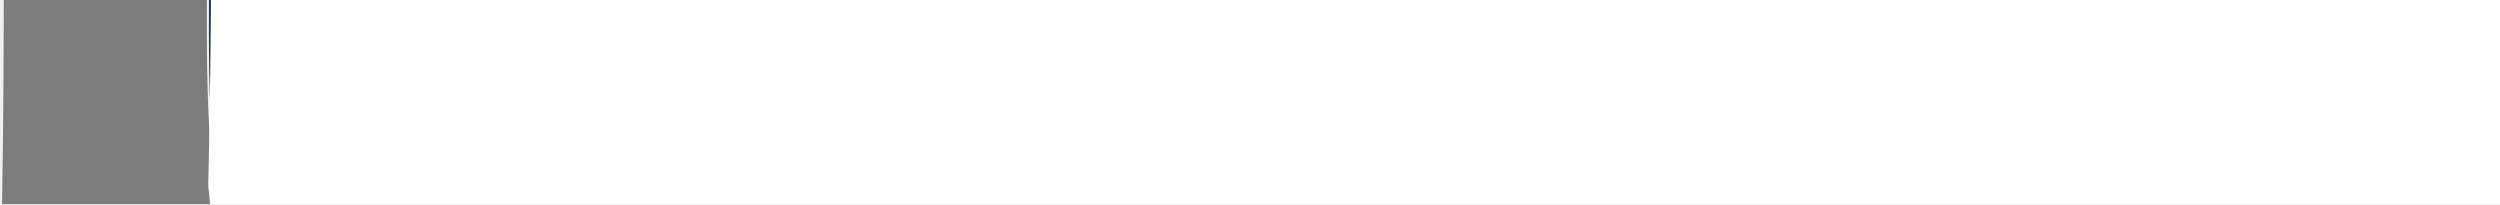
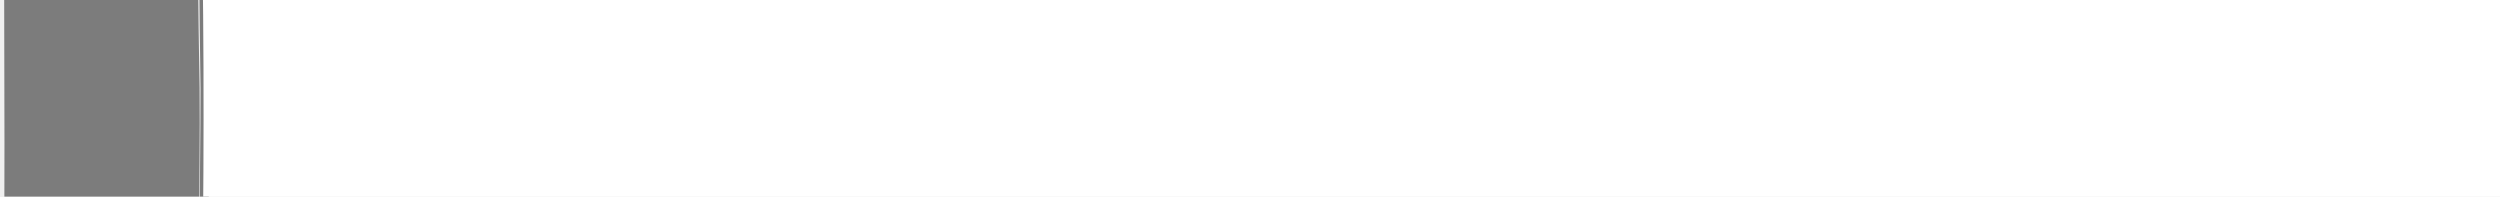
- <svg xmlns="http://www.w3.org/2000/svg" id="_图层_2" version="1.1" viewBox="0 0 242.5 19.8">
+ <svg xmlns="http://www.w3.org/2000/svg" id="_图层_2" version="1.1" preserveAspectRatio="none" viewBox="0 214.2 251.8 19.8">
  <defs>
    <style>
      .st0 {
        fill: none;
      }

      .st1 {
        fill: #7c7c7c;
      }

      .st2 {
        fill: #528b84;
      }

      .st3 {
        fill: #25375c;
      }

      .st4 {
        clip-path: url(#clippath-1);
      }

      .st5 {
        fill: #a8ec98;
      }

      .st6 {
        fill: #fff;
      }

      .st7 {
        fill: #354e71;
      }

      .st8 {
+         fill: #e1e1e1;
+       }
+ 
+       .st9 {
        clip-path: url(#clippath);
      }
    </style>
    <clipPath id="clippath">
-       <rect class="st0" y="0" width="242.5" height="19.8" />
+       <rect class="st0" x="0" y="214.2" width="251.8" height="19.8" />
    </clipPath>
    <clipPath id="clippath-1">
-       <rect class="st0" y="-234.4" width="242.5" height="468.8" />
+       <rect class="st0" x="0" y="214.2" width="251.8" height="19.8" />
    </clipPath>
  </defs>
  <g id="Layer_1">
-     <g>
-       <rect class="st0" y="0" width="242.5" height="19.8" />
-       <g class="st8">
+     <g class="st9">
+       <g class="st4">
        <g>
-           <rect class="st0" y="-234.4" width="242.5" height="468.8" />
-           <g class="st4">
+           <g>
+             <path class="st3" d="M1004.7,41.9c2.4,0,4.9-.2,7.3-.2-2.1,3-4.6,5.9-5.6,9.6-.8,3.7-.4,7.6-.3,11.3,6.9,0,13.9,0,20.8.5,7.3.6,14.7,0,22.1.2.2,7.3.3,14.6-.3,21.9-7.2.3-14.4.2-21.6,0v-21.3c-7.4-.2-14.8-.2-22.1,0,0-7.3,0-14.6,0-21.9h-.2ZM1028.9,65.3c-.5,6.1-.8,12.3-.3,18.4,6.4.5,12.7.5,19.1.2.3-6.2.3-12.5,0-18.7-6.3-.2-12.5-.2-18.8,0h0Z" />
+             <path class="st3" d="M1049.3,107.2c-.3-7.1-.3-14.3,0-21.4,7.1-.3,14.2-.2,21.3,0,.4,13.5-.2,26.9.8,40.4,7-.3,14-.9,21-.2,0,71.7-.2,143.3,0,215-7.2.5-14.3.4-21.4.3.3-14.4,0-28.8,0-43.2.4-14.4,0-28.7.2-43.1,0-28.2,0-56.5,0-84.8,0-14.6.2-29.3,0-43.9-7.5-.4-15-.2-22.5-.3v-1c7-1.3,14-.9,21-.5,0-12.5,0-25-.2-37.4-5.9-.2-13.8-1.6-17.4,4.4-2.2,5.7-1.8,12-2.9,17.9v-2.2h0ZM1073.6,127c-.9,4.9-1.3,9.9-1.1,15,.3,13.3,0,26.7,0,40-.7,24.3-.3,48.6-.3,72.9,6.3.2,12.6.2,18.9,0,.6-19.7,0-39.3.2-59,0-23,.3-46.1-.2-69.1-5.8-.3-11.5-.2-17.3.2h0Z" />
+             <path class="st3" d="M.1,341c-.1-28.9-.2-57.7,0-86.6,6.9.8,13.8.9,20.7.5.5,14.4.1,28.8.1,43.1.1,14.4.2,28.7,0,43.1-6.9.2-13.9.3-20.9-.1h0Z" />
+             <path class="st3" d="M21,341.1c7.2,0,14.3,0,21.5.1-.3,13.9.5,27.9-.6,41.8-7,0-13.9.1-20.9-.1.1-13.9.2-27.9,0-41.8Z" />
+             <path class="st3" d="M1049.1,341.4c7.2-.2,14.5-.3,21.8-.2,0,13.9.4,27.8,0,41.8-7.3.1-14.6-.1-21.9.2v22.2c-7.3.2-14.5,0-21.8.1-.2,7.1,0,14.2-.2,21.4-7.4.3-14.7-.4-22.1.4-.8,7.2,0,14.4-.4,21.6-14.1.3-28.3-.8-42.4.2.2,6.5.2,13.1,0,19.6-117.9.2-235.7,0-353.6,0H152.5c-7.6,0-15.2.3-22.7-.3.2-6.5.3-13.1.1-19.6-14.6-.3-29.1,0-43.7,0-.3-7.2,0-14.5,0-21.7-7.3-.2-14.6,0-21.9,0-.2-7.1-.2-14.2,0-21.2-7.3-.6-14.7-.1-22-.4,0-7.5-.4-14.9.2-22.4h21.3c.2,7.4,0,14.8,0,22.1,7.6.2,15.2.2,22.8,0,0,7,0,14-.2,21,14.7,1.1,29.4-.2,44,.6v21.2c49.1.4,98.1,0,147.2.2h542c47.6,0,95.3.2,142.9-.1,0-7.1-.2-14.2,0-21.4,14-.4,28,0,41.9-.1,0-7.2.2-14.3.3-21.5,7.4.1,14.8.2,22.2,0v-22.1c7.3-.1,14.6-.1,21.9-.1.4-13.9,0-27.7.3-41.6h0Z" />
+           </g>
+           <g>
            <g>
-               <g>
-                 <path class="st3" d="M130.6-234.2c28-.5,56.1,0,84.1-.2h636c37.3,0,74.6-.2,111.8,0,0,6.7,0,13.4,0,20.1-152.9.2-305.9-.1-458.8.1-3.7,0-7.4-.4-11.1-.5,12-1,24.1-.9,36.1-.7,14.7.3,29.3-.4,44-.2,10,.1,20,0,30,0,29.3.7,58.7,0,88,.3,19,.5,38-.7,57-.2,40.3.3,80.7-.4,121,.2,21,0,42-.4,63-.1,9.7.2,19.3.2,29-.3.2-5.6.2-11.2,0-16.8-33.7-.5-67.3,0-101-.3-118.7.3-237.3-.2-356,0-26.7.4-53.3,0-80,0-57,0-114,.2-171,0-40.3.2-80.6-.4-120.9.3-.2,5.6-.2,11.2,0,16.9,12.3.6,24.6-.1,37,.2,22.7,0,45.3-.3,68-.2,33,.4,66-.2,99,.3,21.7-.4,43.3.1,65-.4,21.3.2,42.7,0,64,.3,8.7-.2,17.5-.2,26.1.7-21.4,1.1-42.8,0-64.1.5-61.4-.1-122.8,0-184.2,0-24.6.1-49.2,0-73.8,0-12.7-.1-25.4.3-38-.2-.4-6.6-.3-13.3,0-19.9h-.2Z" />
-                 <path class="st3" d="M1004.7-192.5c2.4,0,4.9-.2,7.3-.2-2.1,3-4.6,5.9-5.6,9.6-.8,3.7-.4,7.6-.3,11.3,6.9,0,13.9,0,20.8.5,7.3.6,14.7.1,22.1.2.2,7.3.3,14.6-.3,21.9-7.2.3-14.4.2-21.6,0v-21.3c-7.4-.2-14.8-.2-22.1,0,0-7.3,0-14.6,0-21.9h-.2ZM1028.9-169.1c-.5,6.1-.8,12.3-.3,18.4,6.4.5,12.7.5,19.1.2.3-6.2.3-12.5,0-18.7-6.3-.2-12.5-.2-18.8.1h0Z" />
-                 <path class="st3" d="M63.6-171.7h1.1c7,0,14.1-.1,21.1,0v.9c-7.2.3-14.3,0-21.4.1-.2,7.3-.2,14.7.2,22-7.3-.2-14.7-.2-22,0-.2,13.4-.2,26.7,0,40.1-7,0-14.1,0-21.1,0-.4,5.4-.5,10.8-.4,16.3.3,22.7-.2,45.3,0,68,.2,14.1,0,28.1-.2,42.2-1-9.7-.5-19.5-.6-29.2-.6-31.9.2-63.9-.5-95.8-4.9-.3-9.9-.9-14.8-.3-2,.2-3.3,1.8-4.7,3,0-1.3.2-2.6.3-3.9,6.8-.2,13.6,0,20.5,0,.4-13.2.2-26.5.1-39.8l.9-.2c.2,12.7,0,25.5.1,38.2,6.5.3,12.9.4,19.4.4.2-12.8-.5-25.6.4-38.4,1.6-7.4.9-15,.9-22.5,2.7,0,5.3-.1,8-.1-2.3,2.8-5.2,5.3-6.4,8.8-.9,4-.4,8.2-.2,12.3,6.4.2,12.8.3,19.3.2,0-7,0-13.9,0-20.9v-1.4Z" />
-                 <path class="st3" d="M1049.3-127.2c-.3-7.1-.3-14.3,0-21.4,7.1-.3,14.2-.2,21.3,0,.4,13.5-.2,26.9.8,40.4,7-.3,14-.9,21-.2,0,71.7-.2,143.3,0,215-7.2.5-14.3.4-21.4.3.3-14.4,0-28.8,0-43.2.4-14.4,0-28.7.2-43.1,0-28.2,0-56.5,0-84.8,0-14.6.2-29.3,0-43.9-7.5-.4-15-.2-22.5-.3v-1c7-1.3,14-.9,21-.5,0-12.5,0-25-.2-37.4-5.9-.2-13.8-1.6-17.4,4.4-2.2,5.7-1.8,12-2.9,17.9v-2.2h0ZM1073.6-107.4c-.9,4.9-1.3,9.9-1.1,15,.3,13.3,0,26.7,0,40-.7,24.3-.3,48.6-.3,72.9,6.3.2,12.6.2,18.9,0,.6-19.7,0-39.3.2-59,0-23,.3-46.1-.2-69.1-5.8-.3-11.5-.2-17.3.2h0Z" />
-                 <path class="st1" d="M.1,106.5c-.1-28.8-.1-57.7.1-86.5,6.9.8,13.8.9,20.7.5.5,14.4.1,28.8.1,43.1.1,14.4.2,28.7,0,43.1-6.9.2-13.9.3-20.9,0h0Z" />
-                 <path class="st3" d="M21,106.7c7.2,0,14.3,0,21.5,0-.3,13.9.5,27.9-.6,41.8-7,0-13.9.1-20.9-.1.1-13.9.2-27.9,0-41.8h0Z" />
-                 <path class="st3" d="M1049.1,107c7.2-.2,14.5-.3,21.8-.2,0,13.9.4,27.8,0,41.8-7.3.1-14.6-.1-21.9.2v22.2c-7.3.2-14.5,0-21.8.1-.2,7.1,0,14.2-.2,21.4-7.4.3-14.7-.4-22.1.4-.8,7.2,0,14.4-.4,21.6-14.1.3-28.3-.8-42.4.2.2,6.5.2,13.1,0,19.6-117.9.2-235.7,0-353.6,0H152.5c-7.6,0-15.2.3-22.7-.3.2-6.5.3-13.1.1-19.6-14.6-.3-29.1,0-43.7,0-.3-7.2,0-14.5,0-21.7-7.3-.2-14.6,0-21.9,0-.2-7.1-.2-14.2,0-21.2-7.3-.6-14.7-.1-22-.4,0-7.5-.4-14.9.2-22.4h21.3c.2,7.4,0,14.8,0,22.1,7.6.2,15.2.2,22.8,0,0,7,0,14-.2,21,14.7,1.1,29.4-.2,44,.6v21.2c49.1.4,98.1,0,147.2.2h542c47.6,0,95.3.2,142.9-.1,0-7.1-.2-14.2,0-21.4,14-.4,28,0,41.9-.1,0-7.2.2-14.3.3-21.5,7.4.1,14.8.2,22.2,0v-22.1c7.3-.1,14.6-.1,21.9-.1.4-13.9,0-27.7.3-41.6h0Z" />
-               </g>
-               <g>
-                 <path class="st7" d="M131.8-232.4c40.3-.7,80.6,0,120.9-.3,57,.2,114,0,171,0,26.7-.1,53.3.3,80,0,118.7-.1,237.3.3,356,0,33.7.3,67.3-.2,101,.3.2,5.6.2,11.2,0,16.7-9.7.4-19.3.4-29,.3-21-.3-42,.1-63,.1-40.3-.6-80.7,0-121-.2-19-.5-38,.7-57,.2-29.3-.4-58.7.4-88-.3-10,0-20,.2-30,0-14.7-.2-29.3.5-44,.2-12-.2-24.1-.3-36.1.7h-1.7c-8.7-.9-17.4-.9-26.1-.7-21.3-.2-42.7,0-64-.3-21.7.5-43.3,0-65,.4-33-.5-66,.1-99-.3-22.7,0-45.3.3-68,.2-12.3-.3-24.6.4-37-.2-.2-5.6-.1-11.2,0-16.9h0Z" />
-                 <path class="st7" d="M86.4-213.6c14.5,0,29,0,43.4.1.4,7.1.4,14.3-.2,21.4-6.9-.8-14-.7-20.9-.4-7.5.2-14.9,0-22.4,0-.3,6.9,0,13.9-.6,20.8h-21.1v-21c7.1-.5,14.2.7,21.3-.4.9-6.8,0-13.7.4-20.5h0Z" />
-                 <path class="st7" d="M962.6-213.3c14-.2,28-.4,42.1-.2,0,7,0,14,0,21-7,.2-14,0-21,0s-14,0-21.1.1c0-7,.2-13.9,0-20.9h0Z" />
-                 <path class="st7" d="M1012-192.7c5,0,10.1,0,15.1.1.2,7.1.2,14.2-.3,21.3-6.9-.5-13.8-.5-20.8-.5,0-3.8-.5-7.6.3-11.3,1-3.6,3.5-6.5,5.6-9.6h.1Z" />
-                 <path class="st7" d="M50.8-171c4.3,0,8.5,0,12.8.3-.2,7-.2,14,0,20.9-6.4,0-12.9,0-19.3-.2-.2-4.1-.8-8.3.2-12.3,1.2-3.5,4.1-6,6.4-8.8h0Z" />
-                 <path class="st7" d="M1028.9-169.1c6.2-.3,12.5-.3,18.8-.1.3,6.2.4,12.5,0,18.7-6.4.3-12.8.3-19.1-.2-.5-6.1-.2-12.3.3-18.4h0Z" />
-                 <path class="st7" d="M22-148.6c6.6-.4,13.3-.6,19.9.2-.9,12.8-.2,25.6-.4,38.4-6.5,0-12.9-.2-19.4-.4-.1-12.7.1-25.4-.1-38.2Z" />
-                 <path class="st7" d="M1052.2-143c3.6-6,11.5-4.6,17.4-4.4.3,12.5,0,24.9.2,37.4-7-.4-14-.8-21,.5,0-5.2.2-10.4.5-15.6,1.1-5.9.6-12.3,2.9-17.9h0Z" />
-                 <path class="st1" d="M.1-104.6c1.4-1.1,2.7-2.8,4.7-3,4.9-.6,9.9,0,14.8.3.7,31.9-.1,63.9.5,95.8.1,9.7-.4,19.5.6,29.2,0,.7.1,2,.2,2.6-6.9.4-13.8.4-20.7-.5C.5,2.8.3-14.3.3-31.4c0-24.4.2-48.8-.2-73.2h0Z" />
-                 <path class="st7" d="M1073.6-107.4c5.8-.3,11.5-.4,17.3-.2.5,23,0,46.1.2,69.1-.2,19.7.4,39.3-.2,59-6.3.1-12.6.1-18.9,0,0-24.3-.3-48.6.3-72.9.2-13.3.4-26.7,0-40-.2-5,.3-10,1.1-15h0Z" />
-               </g>
-               <g>
-                 <path class="st5" d="M129.8-214.3h.9c12.7.5,25.4.1,38,.2h73.8c-.5,7.5-.5,15-.6,22.5-33.4,0-66.8,0-100.1.2-4,0-8.1-.3-12.1-.7.6-7.1.5-14.2.2-21.4v-.9h0Z" />
-                 <path class="st5" d="M86.3-192.5c7.5.1,14.9.2,22.4,0-.2,7.4-.2,14.8-.8,22.1-7.3,0-14.7,0-22,.2,0,7.1.2,14.2.3,21.3-7.3.2-14.6.3-21.8.2-.3-7.3-.4-14.7-.2-22,7.1-.1,14.2.2,21.2-.1v-.9c.7-6.9.4-13.9.7-20.8h.2Z" />
-                 <path class="st5" d="M983.7-192.5c7,0,14,.2,21,0,0,7.3,0,14.6,0,21.9h22.1c.2,7.1.2,14.2,0,21.3,7.2.2,14.4.3,21.6,0h.8v.6c-.4,7.1-.3,14.3,0,21.4-7.5-.2-14.9,0-22.4-.3,0-7,0-14,0-21-7.4-.2-14.8-.2-22.2-.1,0-7.2,0-14.4,0-21.7-7-.2-13.9-.2-20.8-.2v-22.1h0v.2Z" />
-                 <path class="st5" d="M1048.8-108.5c7.5,0,15,0,22.5.3,0,14.6,0,29.3,0,43.9-7.4-.4-14.9-.5-22.3-.4-.2-14.6,0-29.2,0-43.8h-.2Z" />
-                 <path class="st5" d="M20.8,20.4c7.3-.3,14.5-.2,21.8,0,0,14.1-.3,28.2.2,42.3,7.2.2,14.4.2,21.7,0,0,7.3,0,14.6,0,22,7.3.2,14.6.2,22,0,0,7.2,0,14.4.2,21.6h44c0,6.9-.1,13.8,0,20.7,277.2-.2,554.4,0,831.7,0,0-6.9,0-13.7.2-20.6,14-.2,27.9.3,41.9-.2.2-7.2.3-14.3.4-21.5,7.3,0,14.5,0,21.8,0,0-7.1,0-14.2.2-21.4,7.3-.3,14.6-.3,21.9,0,.3,7.3.3,14.5,0,21.8-7.3,0-14.7,0-22,0v21.2h-22v20.9h-42.1c-.2,7-.2,13.9,0,20.9-143.9.3-287.8,0-431.7.2-133.6-.2-267.2,0-400.8-.1.1-7,.1-13.9-.1-20.9-14.5,0-28.9,0-43.4,0,0-7,0-14-.4-21h-22.1c0-7,0-14.1,0-21.1-7.1-.2-14.1-.2-21.2,0-.2-7.2-.2-14.4-.2-21.6-7.2,0-14.4,0-21.6,0,0-14.4.4-28.8-.1-43.1h-.3Z" />
-                 <path class="st5" d="M1048.8,20.6c7.4-.1,14.8-.2,22.3-.1,0,14.4,0,28.7-.2,43.1h-22V20.7h-.1Z" />
-               </g>
-               <path class="st6" d="M242.5-214.2h184.2c21.4-.4,42.8.6,64.1-.5h1.7c3.7.1,7.4.5,11.1.5,152.9-.3,305.9,0,458.8-.1v.9c.2,7,0,13.9,0,20.9,7,0,14-.2,21.1-.1v22.1c6.9,0,13.9,0,20.8.2.2,7.2.2,14.4,0,21.7,7.4-.1,14.8-.1,22.2.1.2,7,.2,14,0,21,7.4,0,14.9,0,22.4.3v2.2c-.3,5.2-.4,10.4-.5,15.6v1c0,14.6-.2,29.2,0,43.8,7.4,0,14.9,0,22.3.4-.2,28.2,0,56.5,0,84.8-7.4,0-14.9,0-22.3.1v42.9c-7.3-.4-14.6-.4-21.9,0,0,7.1,0,14.2-.2,21.4-7.3.2-14.6.2-21.8,0,0,7.2-.2,14.3-.4,21.5-14,.5-27.9,0-41.9.2,0,6.9-.2,13.7-.2,20.6-277.2.2-554.5,0-831.7,0-.1-6.9,0-13.8,0-20.7-14.7,0-29.3,0-44,0,0-7.2,0-14.4-.2-21.6-7.3,0-14.6,0-22,0,0-7.3-.2-14.6,0-22-7.2,0-14.4,0-21.7,0-.4-14.1,0-28.2-.2-42.3-7.3-.2-14.5-.3-21.8,0,0-.7-.1-2-.2-2.6.3-14.1.4-28.1.2-42.2-.1-22.7.4-45.3,0-68,0-5.4,0-10.9.4-16.3h21.1c0-13.4-.2-26.7,0-40.1,7.3-.2,14.6-.2,22,0,7.3.1,14.6,0,21.8-.2,0-7.1-.2-14.2-.3-21.3,7.3-.3,14.6-.2,22-.2.5-7.3.6-14.7.8-22.1,7-.2,14-.3,20.9.4,4,.4,8,.7,12.1.7,33.4-.1,66.8-.3,100.2-.2.2-7.5.2-15,.6-22.5h0l.6-.4Z" />
-               <path class="st2" d="M21,63.6h21.6c0,7.2,0,14.4.2,21.6,7.1,0,14.1,0,21.2,0,.2,7,.2,14.1,0,21.1,7.3,0,14.7,0,22,0,.4,7,.4,14,.4,21h43.4c.2,7,.2,13.9.1,20.9,133.6.2,267.2,0,400.7.1,143.9-.2,287.8.1,431.7-.2,0-7,0-13.9,0-20.9h42.1v-20.9h22v-21.2c7.3-.2,14.6-.2,22,0,.3-7.3.3-14.5,0-21.8,7.3,0,14.7,0,22,0,0,14.4.4,28.8,0,43.2-7.3,0-14.5,0-21.8.2-.2,13.9.2,27.7-.3,41.6-7.3,0-14.6,0-21.9.1v22.1c-7.4.2-14.8.1-22.2,0,0,7.2-.2,14.3-.3,21.5-14,0-28-.3-41.9.1,0,7.1,0,14.2,0,21.4-47.6.3-95.3,0-142.9.1H277.3c-49.1-.1-98.1.2-147.2-.2-.2-7.1-.2-14.2,0-21.2-14.7-.8-29.4.5-44-.6,0-7,.2-14,.2-21-7.6.1-15.2.1-22.8,0,.2-7.4.2-14.8,0-22.1h-22.1c1.1-13.9.3-27.8.6-41.8-7.2,0-14.3-.2-21.5,0,.2-14.4.1-28.7,0-43.1h.5Z" />
+               <path class="st7" d="M130.6.2c0,0,.1,0,.2,0,0,0,0,0,0,0h-.2Z" />
+               <path class="st1" d="M962.5,0C925.3-.2,888,0,850.7,0H214.7c-27.9.2-56-.3-83.9.2-.3,6.6-.4,13.2,0,19.8,12.6.5,25.3,0,38,.2,24.6,0,49.2,0,73.8,0,61.4,0,122.8-.1,184.2,0,21.3-.5,42.7.6,64.1-.5h1.7c3.7,0,7.4.5,11.1.5,152.9-.2,305.9,0,458.8-.1,0-6.7,0-13.4,0-20.1ZM131.8,1.9c0,5.7-.2,11.3,0,16.9-.2-5.7-.2-11.3,0-16.9ZM131.8,18.8c4.6.2,9.2.3,13.8.2-4.6,0-9.2,0-13.8-.2ZM159.6,18.9c3.1,0,6.1,0,9.2,0-3.1,0-6.2,0-9.2,0ZM261.6,18.9c12.4,0,24.8,0,37.1,0-12.4,0-24.8,0-37.1,0ZM335.8,19.1c8.1-.1,16.3-.2,24.4-.2-8.1,0-16.2,0-24.4.2h0ZM376.4,18.9c8.1,0,16.2,0,24.4-.2h0c-8.1.2-16.3.2-24.4.2ZM464.8,19h0c3.3,0,6.5-.1,9.8-.1-3.3,0-6.5,0-9.8.1ZM602.7,18.8c29.3.7,58.7,0,88,.3-29.3-.3-58.7.4-88-.3ZM747.7,18.9c40.3.2,80.7-.4,121,.2-40.3-.6-80.7.1-121-.2ZM931.7,19c9.7,0,19.3,0,29-.3-9.7.5-19.3.5-29,.3ZM960.8,10.3c0-2.8,0-5.6-.1-8.3-33.7-.5-67.3,0-101-.3-118.7.3-237.3-.1-356,0-26.7.3-53.3-.1-80,0-57,0-114,.2-171,0-40.3.3-80.6-.4-120.9.3h0c0,0,0,0,0,0,40.3-.7,80.6-.1,120.9-.3,57,.2,114,0,171,0s53.3.4,80,0c118.7-.2,237.3.3,356,0,33.7.3,67.3-.2,101,.3.1,2.8.2,5.6.1,8.4Z" />
            </g>
+             <path class="st1" d="M86.4,20.8c14.5,0,29,0,43.4.1.4,7.1.4,14.3-.2,21.4-6.9-.8-14-.7-20.9-.4-7.5.2-14.9,0-22.4,0-.3,6.9,0,13.9-.6,20.8h-21.1v-21c7.1-.5,14.2.7,21.3-.4.9-6.8,0-13.7.4-20.5h0Z" />
+             <path class="st7" d="M962.6,21.1c14-.2,28-.4,42.1-.2,0,7,0,14,0,21-7,.2-14,0-21,0s-14,0-21.1,0c0-7,.2-13.9,0-20.9Z" />
+             <path class="st7" d="M1012,41.7c5,0,10.1,0,15.1,0,.2,7.1.2,14.2-.3,21.3-6.9-.5-13.8-.5-20.8-.5,0-3.8-.5-7.6.3-11.3,1-3.6,3.5-6.5,5.6-9.6h.1Z" />
+             <path class="st1" d="M64.7,62.8h-1.1v.4c.1,0,.1,1,.1,1-.1,7-.1,13.9-.1,20.9-6.5.1-12.9,0-19.3-.2,0-.1,0-.3,0-.4,6.4.2,12.8.2,19.2.2,0-6.9,0-13.9,0-20.9-4.3-.3-8.5-.3-12.8-.3h0c-.1,0-.2.2-.3.3-2.5,0-5,0-7.6,0,0,7.5.7,15.1-.9,22.5-.9,12.8-.2,25.6-.4,38.4-6.5,0-12.9,0-19.4-.4-.1-12.7,0-25.5-.1-38.2l-.9.2c0,13.3.3,26.6-.1,39.8-6.9,0-13.7-.2-20.5,0,0,1.3-.3,2.6-.3,3.9,1.4-1.2,2.7-2.8,4.7-3,4.9-.6,9.9,0,14.8.3.7,31.9,0,63.9.5,95.8,0,9.7-.4,19.5.6,29.2.2-14.1.4-28.1.2-42.2-.2-22.7.3-45.3,0-68,0-5.5,0-10.9.4-16.3,7-.1,14.1,0,21.1,0-.2-13.4-.2-26.7,0-40.1,7.3-.2,14.7-.2,22,0-.4-7.3-.4-14.7-.2-22,7.1,0,14.2.2,21.4,0v-.9c-7,0-14.1,0-21.1,0Z" />
+             <path class="st7" d="M1028.9,65.3c6.2-.3,12.5-.3,18.8,0,.3,6.2.4,12.5,0,18.7-6.4.3-12.8.3-19.1-.2-.5-6.1-.2-12.3.3-18.4h0Z" />
+             <path class="st1" d="M22,85.9c6.6-.4,13.3-.6,19.9.2-.9,12.8-.2,25.6-.4,38.4-6.5,0-12.9-.2-19.4-.4-.1-12.7.1-25.4-.1-38.2Z" />
+             <path class="st7" d="M1052.2,91.4c3.6-6,11.5-4.6,17.4-4.4.3,12.5,0,24.9.2,37.4-7-.4-14-.8-21,.5,0-5.2.2-10.4.5-15.6,1.1-5.9.6-12.3,2.9-17.9Z" />
+             <path class="st1" d="M.1,129.9c1.4-1.1,2.7-2.8,4.7-3,4.9-.6,9.9,0,14.8.3.7,31.9-.1,63.9.5,95.8.1,9.7-.4,19.5.6,29.2,0,.7.1,2,.2,2.6-6.9.4-13.8.4-20.7-.5.4-17.1.2-34.3.2-51.4,0-24.4.2-48.8-.2-73.2H.2v.2Z" />
+             <path class="st7" d="M1073.6,127c5.8-.3,11.5-.4,17.3-.2.5,23,0,46.1.2,69.1-.2,19.7.4,39.3-.2,59-6.3.1-12.6.1-18.9,0,0-24.3-.3-48.6.3-72.9.2-13.3.4-26.7,0-40-.2-5,.3-10,1.1-15h0Z" />
          </g>
+           <g>
+             <path class="st8" d="M129.8,20.1h.9c12.7.5,25.4.1,38,.2h73.8c-.5,7.5-.5,15-.6,22.5-33.4,0-66.8,0-100.1.2-4,0-8.1-.3-12.1-.7.6-7.1.5-14.2.2-21.4v-.9h0Z" />
+             <path class="st8" d="M86.3,41.9c7.5,0,14.9.2,22.4,0-.2,7.4-.2,14.8-.8,22.1-7.3,0-14.7,0-22,.2,0,7.1.2,14.2.3,21.3-7.3.2-14.6.3-21.8.2-.3-7.3-.4-14.7-.2-22,7.1,0,14.2.2,21.2,0v-.9c.7-6.9.4-13.9.7-20.8h.2Z" />
+             <path class="st5" d="M983.7,41.9c7,0,14,.2,21,0,0,7.3,0,14.6,0,21.9h22.1c.2,7.1.2,14.2,0,21.3,7.2.2,14.4.3,21.6,0h.8v.6c-.4,7.1-.3,14.3,0,21.4-7.5-.2-14.9,0-22.4-.3,0-7,0-14,0-21-7.4-.2-14.8-.2-22.2,0,0-7.2,0-14.4,0-21.7-7-.2-13.9-.2-20.8-.2v-22.1h0v.2Z" />
+             <path class="st5" d="M1048.8,125.9c7.5,0,15,0,22.5.3,0,14.6,0,29.3,0,43.9-7.4-.4-14.9-.5-22.3-.4-.2-14.6,0-29.2,0-43.8h-.2Z" />
+             <path class="st5" d="M20.8,254.9c7.3-.3,14.5-.2,21.8,0,0,14.1-.3,28.2.2,42.3,7.2.2,14.4.2,21.7,0,0,7.3,0,14.6,0,22,7.3.2,14.6.2,22,0,0,7.2,0,14.4.2,21.6h44c0,6.9-.1,13.8,0,20.7,277.2-.2,554.4,0,831.7-.1,0-6.9,0-13.7.2-20.6,14-.2,27.9.3,41.9-.2.2-7.2.3-14.3.4-21.5,7.3.1,14.5.1,21.8,0,0-7.1,0-14.2.2-21.4,7.3-.3,14.6-.3,21.9,0,.3,7.3.3,14.5,0,21.8-7.3-.1-14.7-.1-22,0v21.2h-22v20.9h-42.1c-.2,7-.2,13.9,0,20.9-143.9.3-287.8,0-431.7.2-133.6-.2-267.2,0-400.8-.1.1-7,.1-13.9-.1-20.9-14.5-.1-28.9,0-43.4,0,0-7,0-14-.4-21h-22.1c0-7,0-14.1,0-21.1-7.1-.2-14.1-.2-21.2,0-.2-7.2-.2-14.4-.2-21.6-7.2-.1-14.4,0-21.6,0,0-14.4.4-28.8-.1-43.1h-.3Z" />
+             <path class="st5" d="M1048.8,255c7.4-.1,14.8-.2,22.3-.1,0,14.4,0,28.7-.2,43.1h-22v-42.9h-.1Z" />
+           </g>
+           <path class="st6" d="M242.5,20.2h184.2c21.4-.4,42.8.6,64.1-.5h1.7c3.7.1,7.4.5,11.1.5,152.9-.3,305.9,0,458.8-.1v.9c.2,7,0,13.9,0,20.9,7,0,14-.2,21.1,0v22.1c6.9,0,13.9,0,20.8.2.2,7.2.2,14.4,0,21.7,7.4,0,14.8,0,22.2,0,.2,7,.2,14,0,21,7.4,0,14.9,0,22.4.3v2.2c-.3,5.2-.4,10.4-.5,15.6v1c0,14.6-.2,29.2,0,43.8,7.4,0,14.9,0,22.3.4-.2,28.2,0,56.5,0,84.8-7.4,0-14.9,0-22.3.1v42.9c-7.3-.4-14.6-.4-21.9,0,0,7.1,0,14.2-.2,21.4-7.3.2-14.6.2-21.8,0,0,7.2-.2,14.3-.4,21.5-14,.5-27.9,0-41.9.2,0,6.9-.2,13.7-.2,20.6-277.2.2-554.5,0-831.7.1-.1-6.9,0-13.8,0-20.7-14.7,0-29.3-.1-44,0,0-7.2,0-14.4-.2-21.6-7.3.1-14.6.1-22,0,0-7.3-.2-14.6,0-22-7.2.1-14.4.1-21.7,0-.4-14.1,0-28.2-.2-42.3-7.3-.2-14.5-.3-21.8,0,0-.7-.1-2-.2-2.6.3-14.1.4-28.1.2-42.2-.1-22.7.4-45.3,0-68,0-5.4,0-10.9.4-16.3h21.1c0-13.4-.2-26.7,0-40.1,7.3-.2,14.6-.2,22,0,7.3,0,14.6,0,21.8-.2,0-7.1-.2-14.2-.3-21.3,7.3-.3,14.6-.2,22-.2.5-7.3.6-14.7.8-22.1,7-.2,14-.3,20.9.4,4,.4,8,.7,12.1.7,33.4,0,66.8-.3,100.2-.2.2-7.5.2-15,.6-22.5h0l.6-.4Z" />
+           <path class="st2" d="M21,298h21.6c0,7.2,0,14.4.2,21.6,7.1-.1,14.1-.1,21.2,0,.2,7,.2,14.1,0,21.1,7.3.1,14.7.1,22,0,.4,7,.4,14,.4,21h43.4c.2,7,.2,13.9.1,20.9,133.6.2,267.2,0,400.7.1,143.9-.2,287.8.1,431.7-.2,0-7,0-13.9,0-20.9h42.1v-20.9h22v-21.2c7.3-.2,14.6-.2,22,0,.3-7.3.3-14.5,0-21.8,7.3.1,14.7,0,22,0,0,14.4.4,28.8,0,43.2-7.3,0-14.5,0-21.8.2-.2,13.9.2,27.7-.3,41.6-7.3,0-14.6,0-21.9.1v22.1c-7.4.2-14.8.1-22.2,0,0,7.2-.2,14.3-.3,21.5-14,0-28-.3-41.9.1,0,7.1,0,14.2,0,21.4-47.6.3-95.3,0-142.9.1H277.3c-49.1-.1-98.1.2-147.2-.2-.2-7.1-.2-14.2,0-21.2-14.7-.8-29.4.5-44-.6,0-7,.2-14,.2-21-7.6.1-15.2.1-22.8,0,.2-7.4.2-14.8,0-22.1h-22.1c1.1-13.9.3-27.8.6-41.8-7.2-.1-14.3-.2-21.5-.1.2-14.4.1-28.7,0-43.1h.5Z" />
        </g>
      </g>
    </g>
  </g>
</svg>
